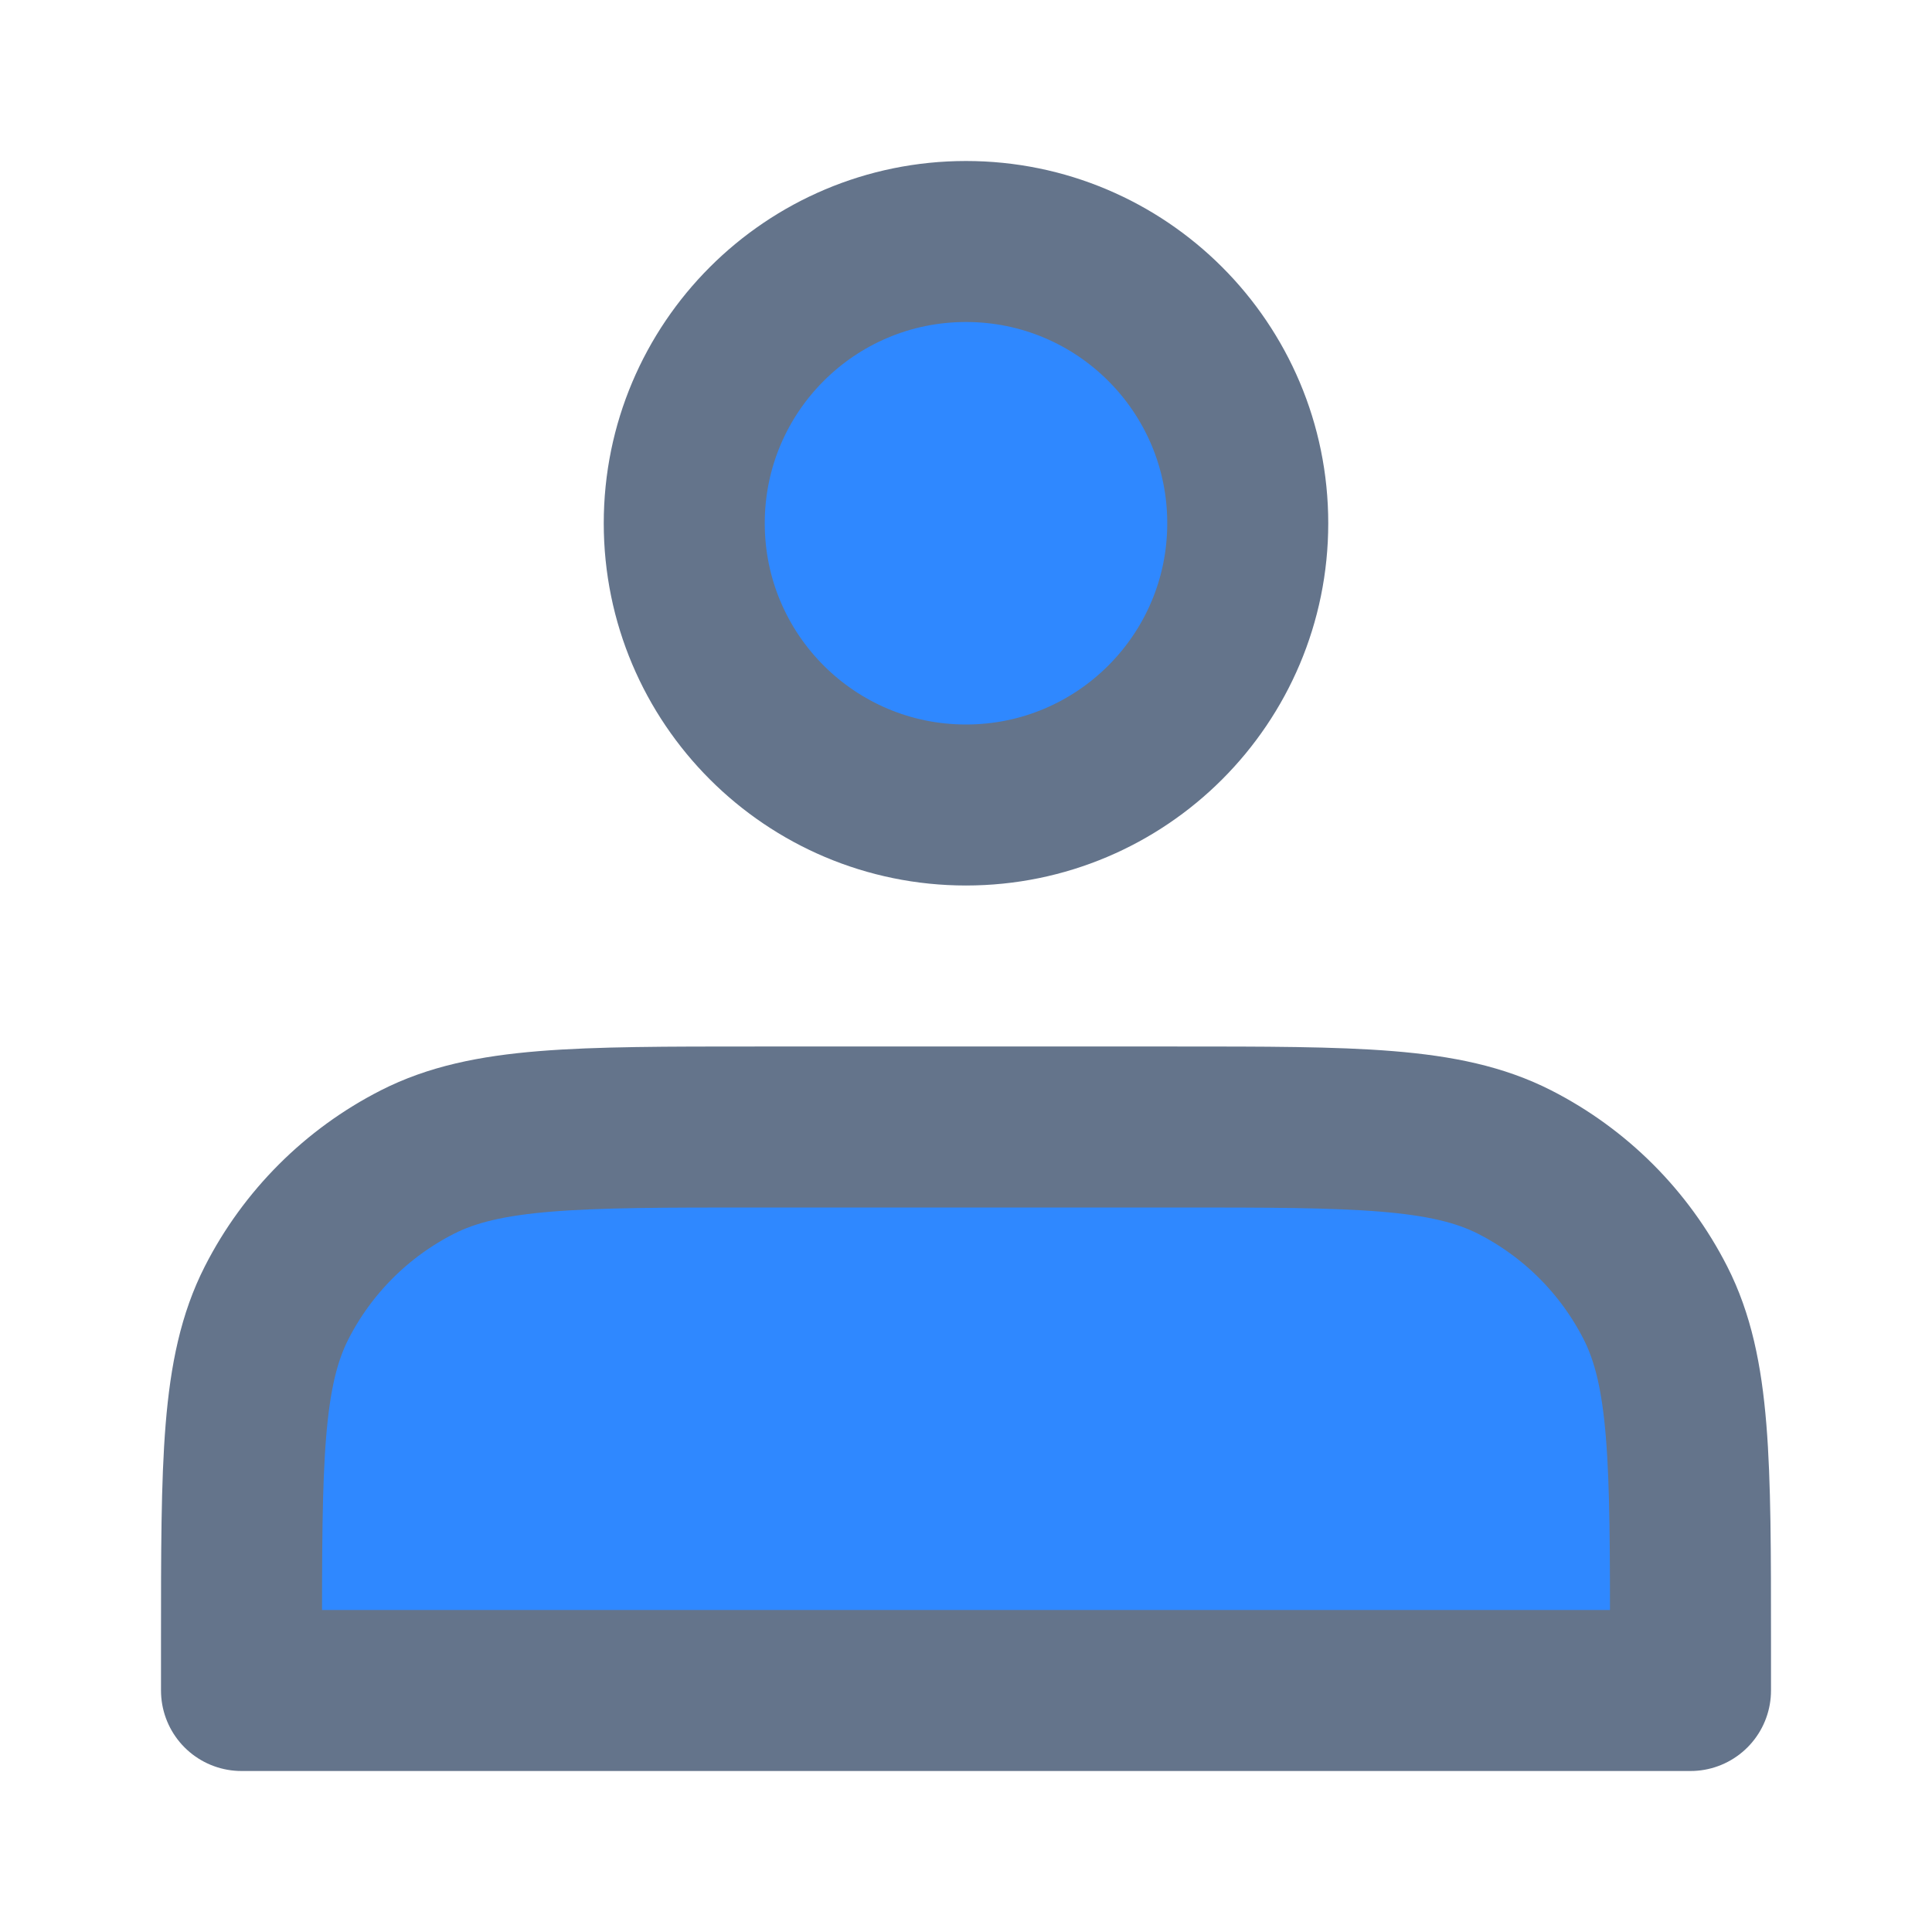
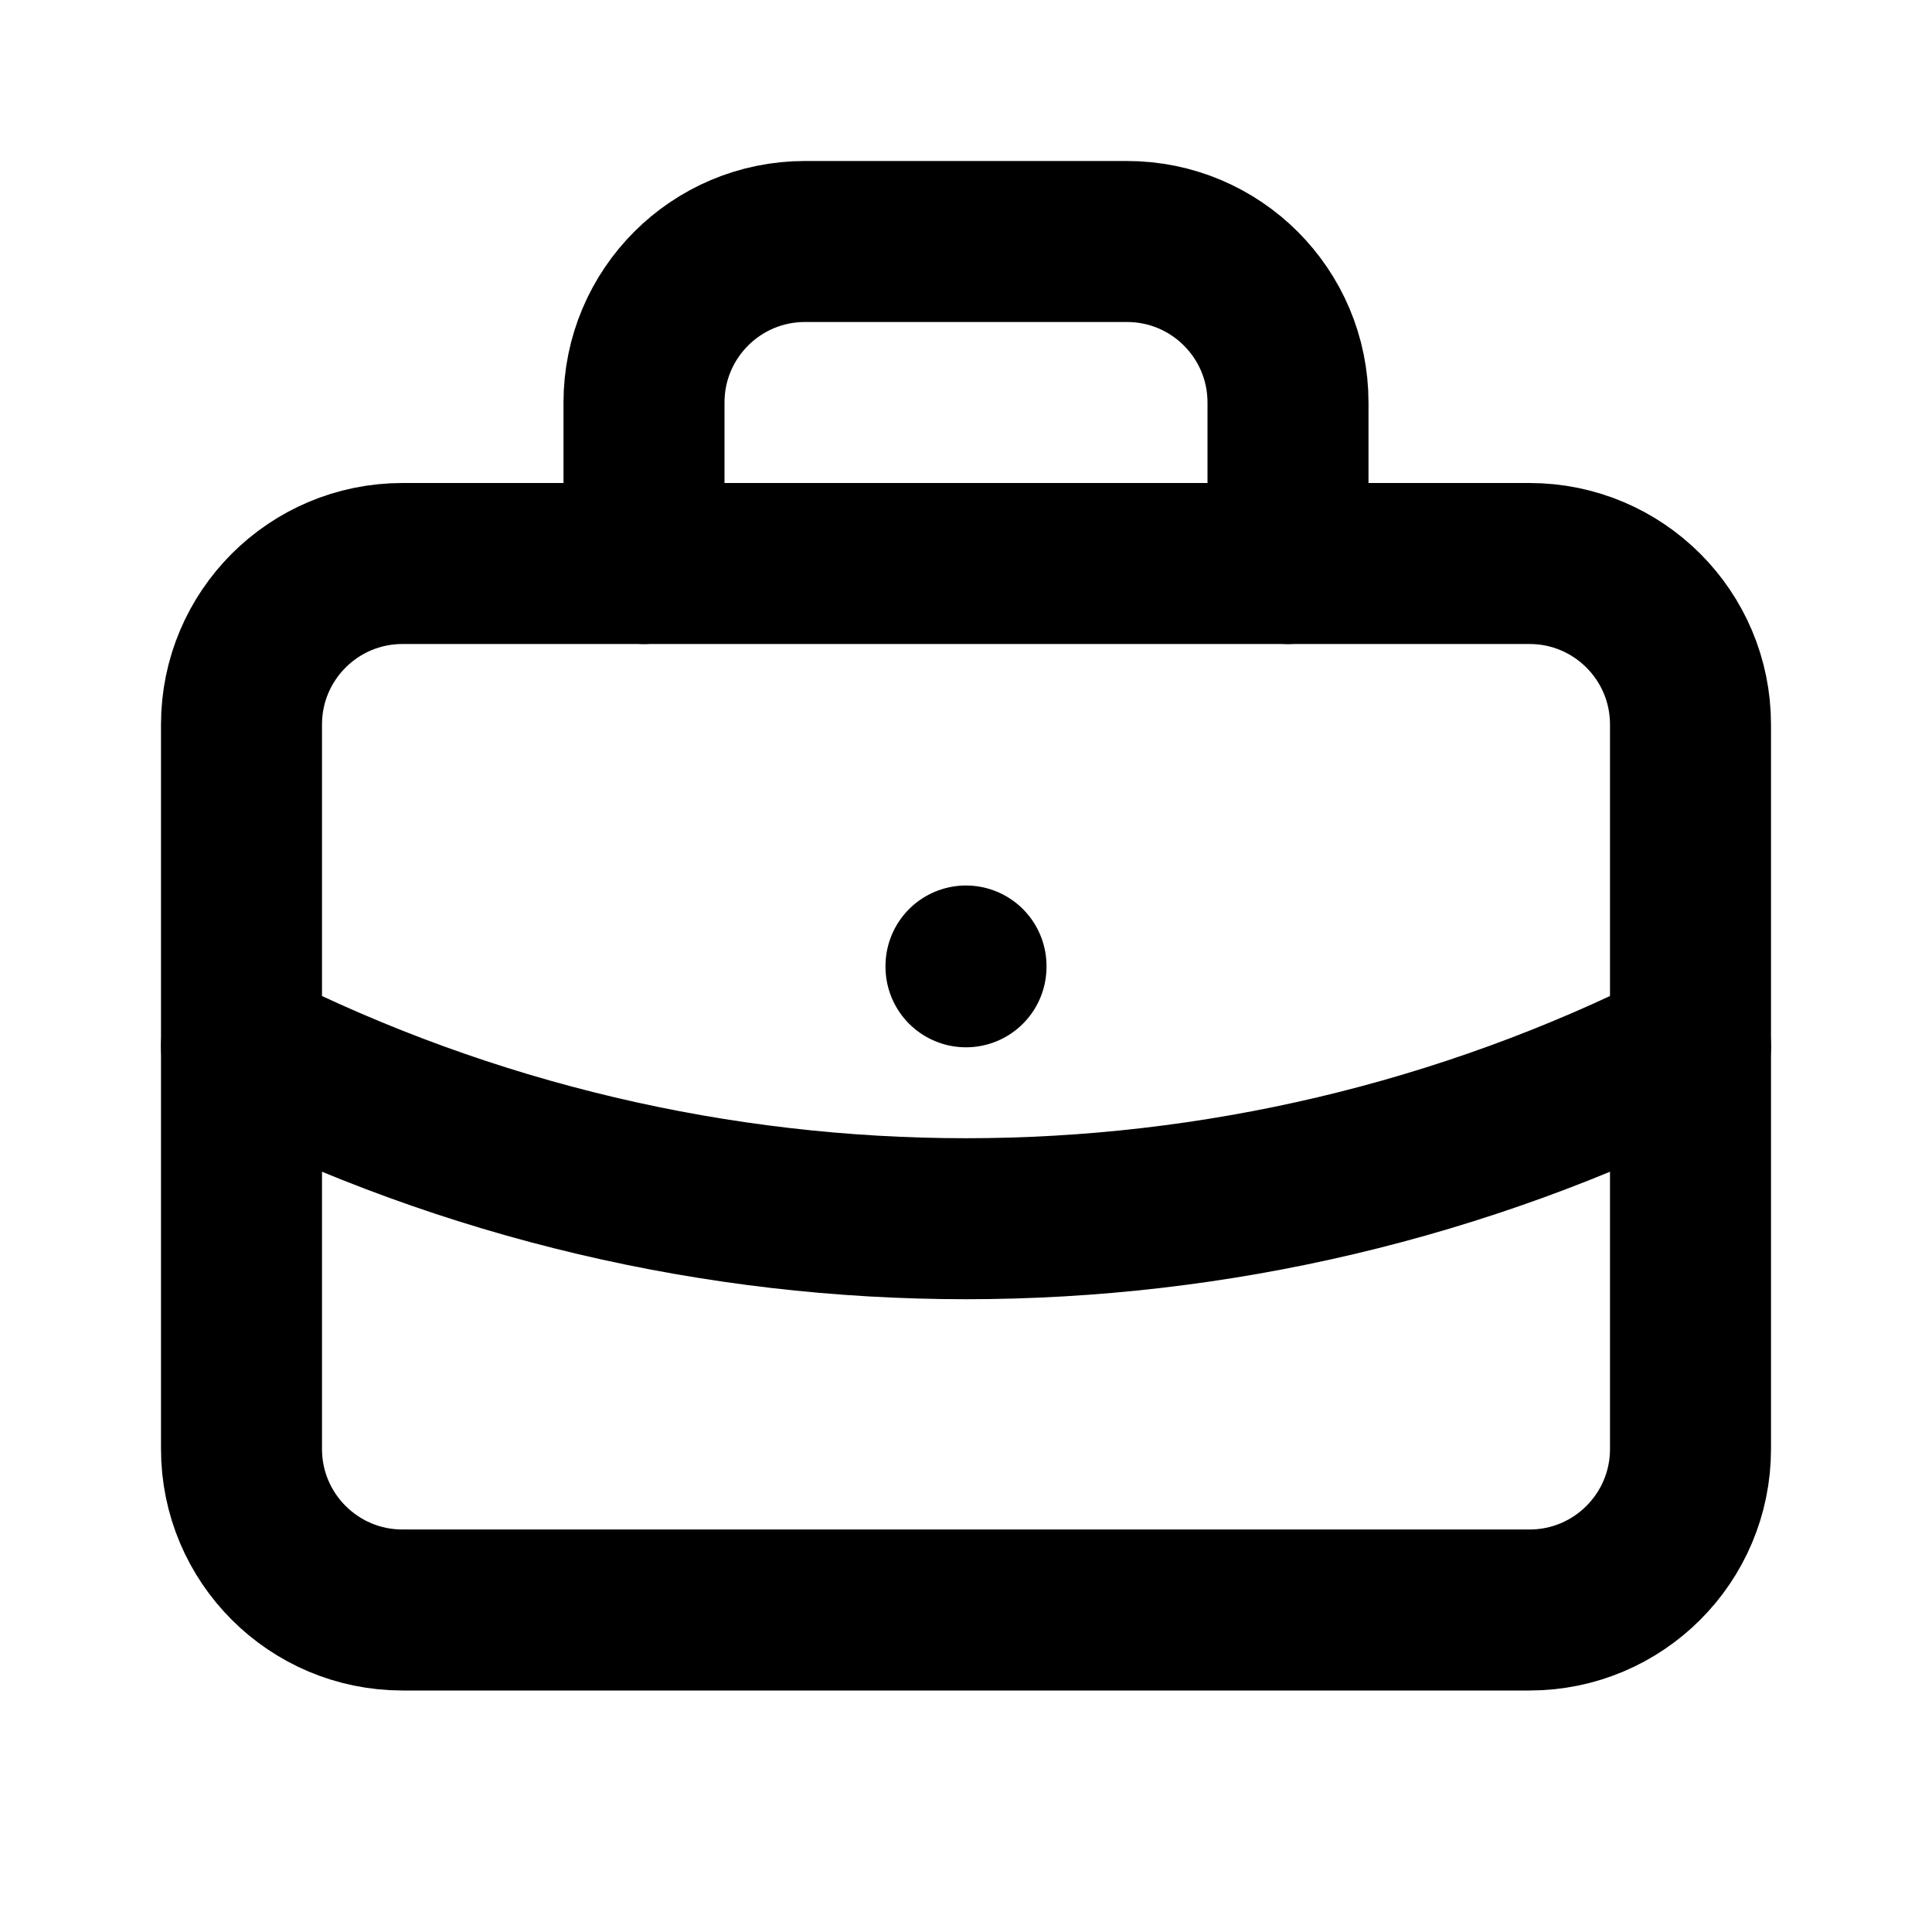
- <svg xmlns="http://www.w3.org/2000/svg" viewBox="0 0 48 48" fill="none">
-   <path d="M24 20C27.866 20 31 16.866 31 13C31 9.134 27.866 6 24 6C20.134 6 17 9.134 17 13C17 16.866 20.134 20 24 20Z" fill="#2F88FF" stroke="#64748B" stroke-width="4" stroke-linecap="round" stroke-linejoin="round" />
-   <path d="M6 40.8V42H42V40.8C42 36.32 42 34.079 41.128 32.368C40.361 30.863 39.137 29.639 37.632 28.872C35.921 28 33.68 28 29.2 28H18.8C14.32 28 12.079 28 10.368 28.872C8.863 29.639 7.639 30.863 6.872 32.368C6 34.079 6 36.32 6 40.8Z" fill="#2F88FF" stroke="#64748B" stroke-width="4" stroke-linecap="round" stroke-linejoin="round" />
+ <svg xmlns="http://www.w3.org/2000/svg" class="icon icon-tabler icon-tabler-briefcase" width="24" height="24" viewBox="0 0 24 24" stroke-width="2" stroke="currentColor" fill="none" stroke-linecap="round" stroke-linejoin="round">
+   <path stroke="none" d="M0 0h24v24H0z" fill="none" />
+   <path d="M3 7m0 2a2 2 0 0 1 2 -2h14a2 2 0 0 1 2 2v9a2 2 0 0 1 -2 2h-14a2 2 0 0 1 -2 -2z" />
+   <path d="M8 7v-2a2 2 0 0 1 2 -2h4a2 2 0 0 1 2 2v2" />
+   <path d="M12 12l0 .01" />
+   <path d="M3 13a20 20 0 0 0 18 0" />
</svg>
